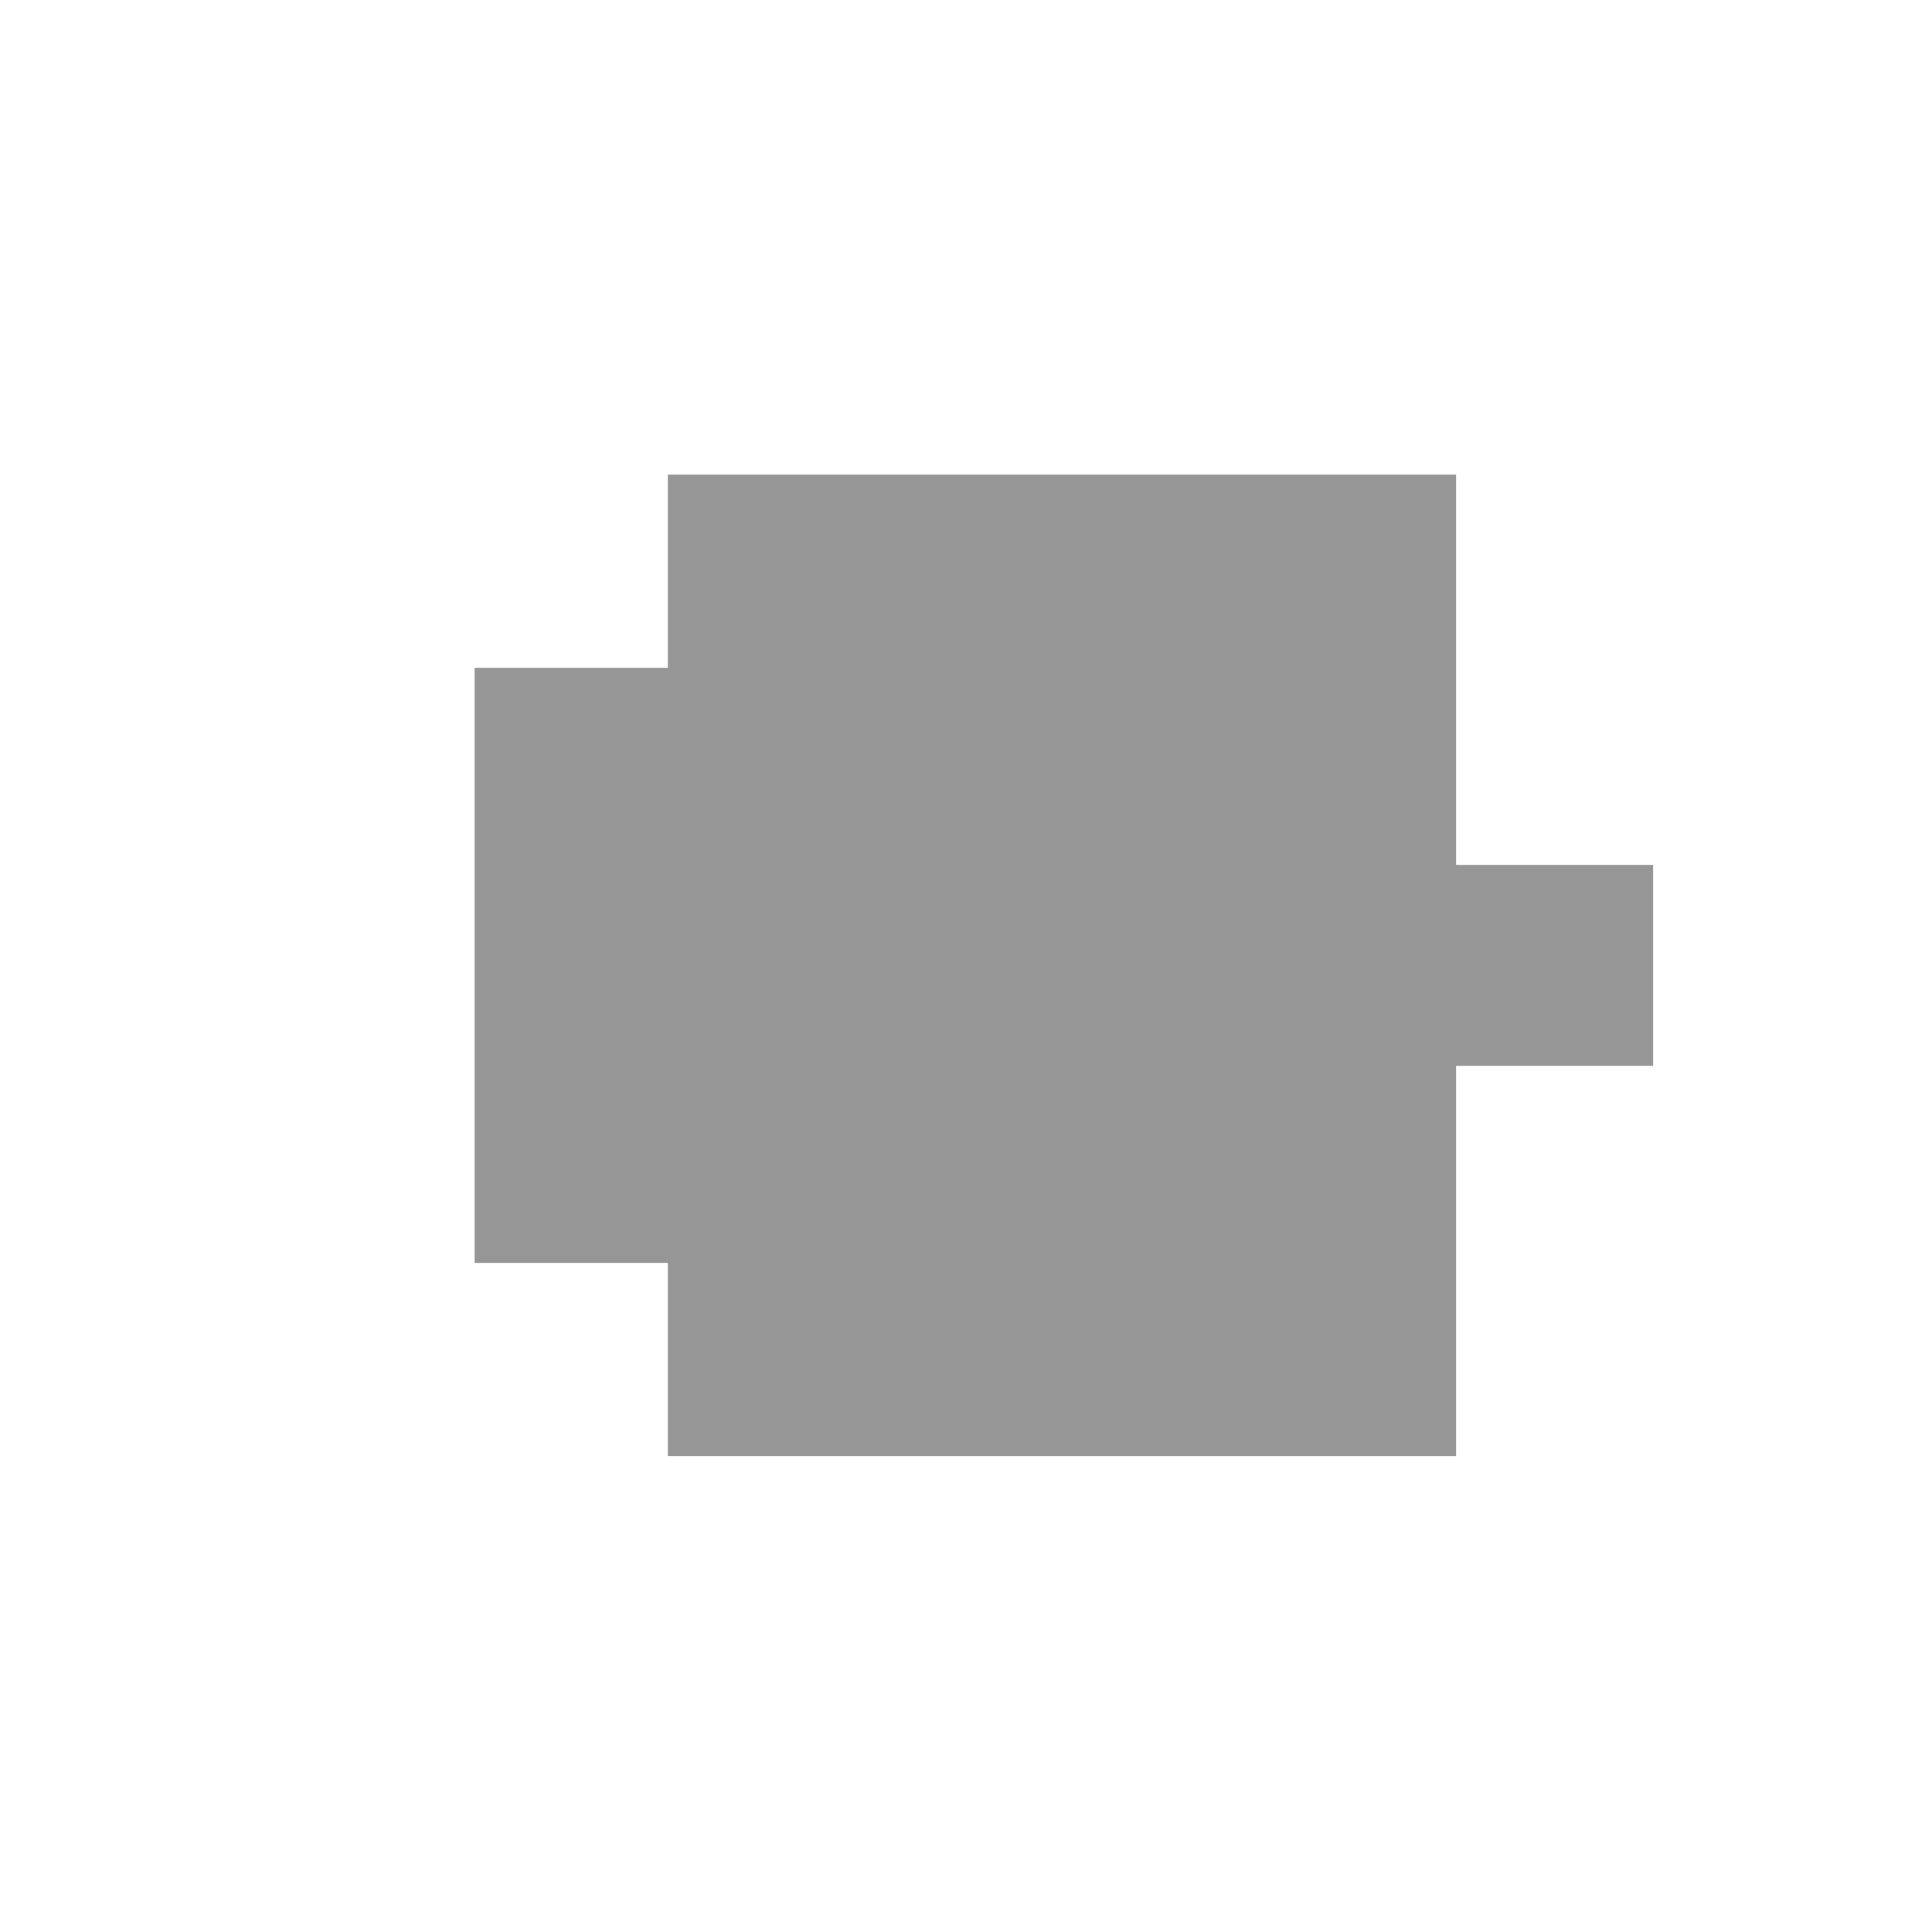
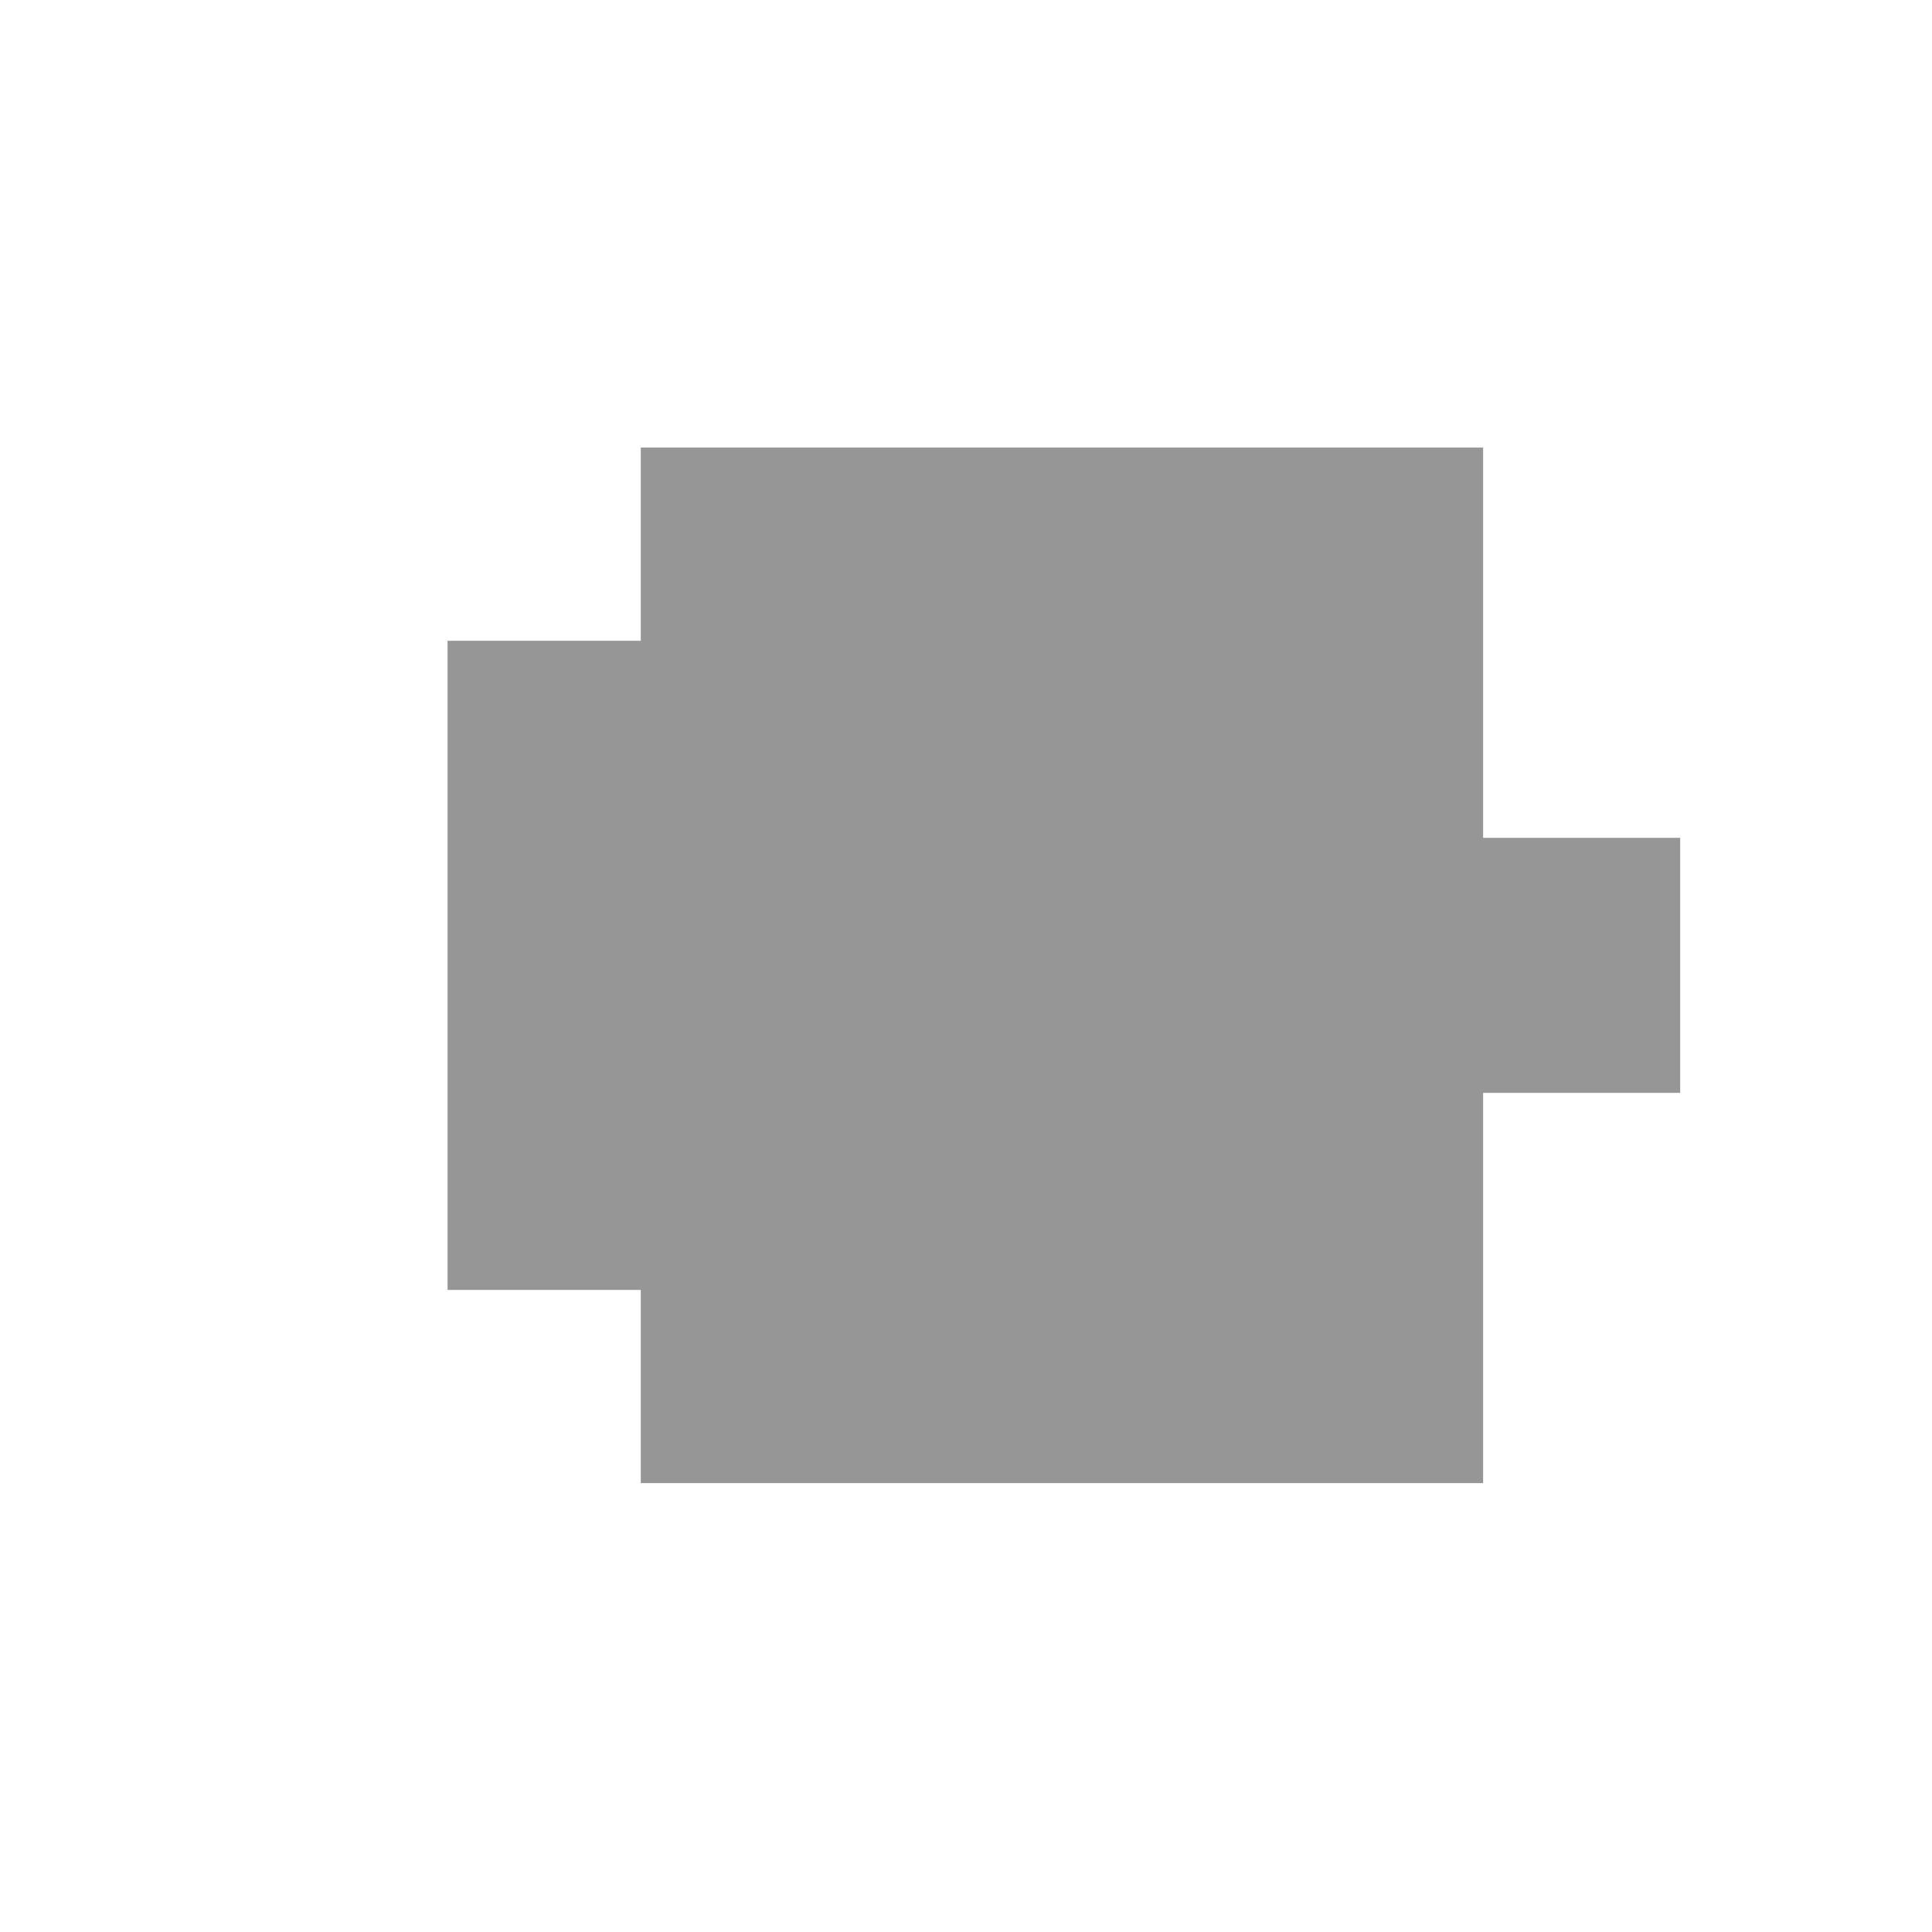
<svg xmlns="http://www.w3.org/2000/svg" width="500" x="0" y="0" height="500" id="/hardmnt/janacek0/ssi/blazek/inst/qgis/cvs/plugins/grass/modules/r.to.vect.area.1">
  <rect width="500" x="0" y="0" height="500" style="stroke:rgb(0,0,0);stroke-width:0;fill:rgb(255,255,255);" />
  <g style="stroke:rgb(0,0,0);stroke-width:0.9;fill:none;">
    <polygon points="376 376 173 376 173 326 123 326 123 173 173 173 173 123 376 123 376 224 427 224 427 275 376 275 376 376" transform="translate(0.331263 0.331263)" style="stroke:rgb(0,0,0);stroke-width:0;fill:rgb(150,150,150);" />
-     <polygon points="376 376 173 376 173 326 123 326 123 173 173 173 173 123 376 123 376 224 427 224 427 275 376 275 376 376" transform="translate(0.331263 0.331263)" style="stroke:rgb(150,150,150);stroke-width:1;fill:none;" />
+     <polygon points="376 376 173 376 173 326 123 326 123 173 173 173 173 123 376 123 376 224 427 224 427 275 376 275 376 376" transform="translate(0.331263 0.331263)" style="stroke:rgb(150,150,150);stroke-width:15;fill:none;" />
  </g>
</svg>
